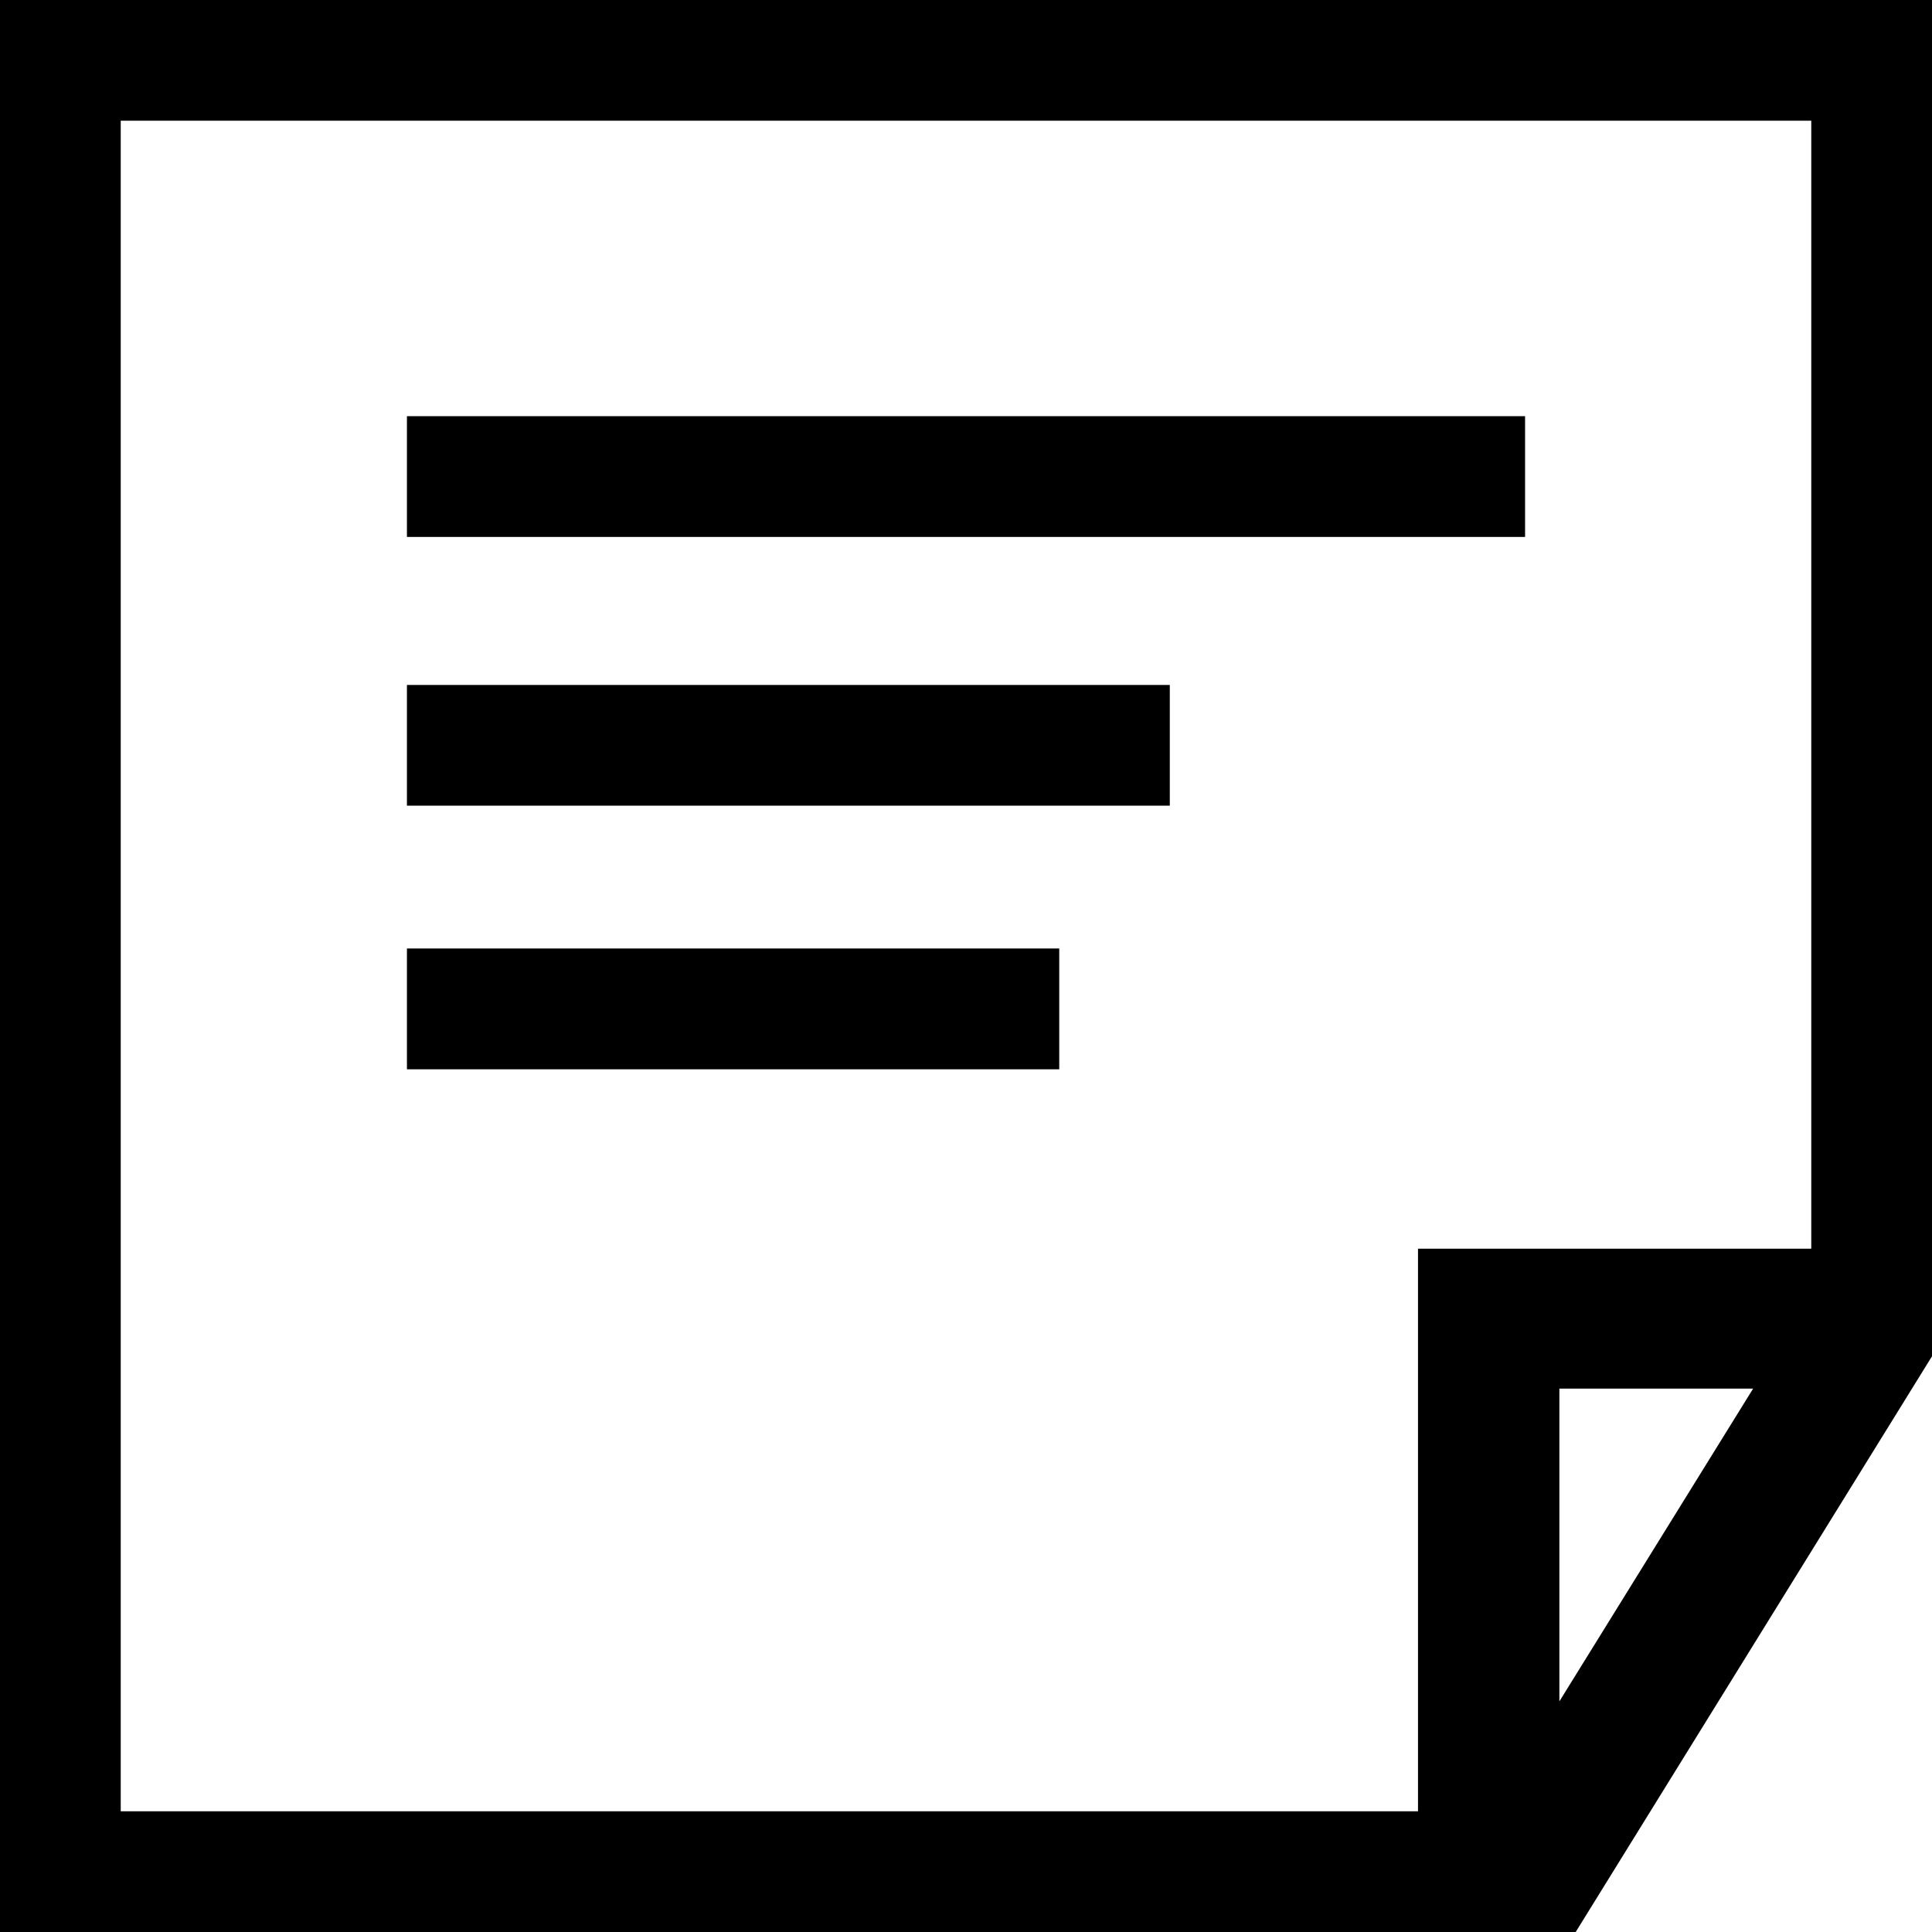
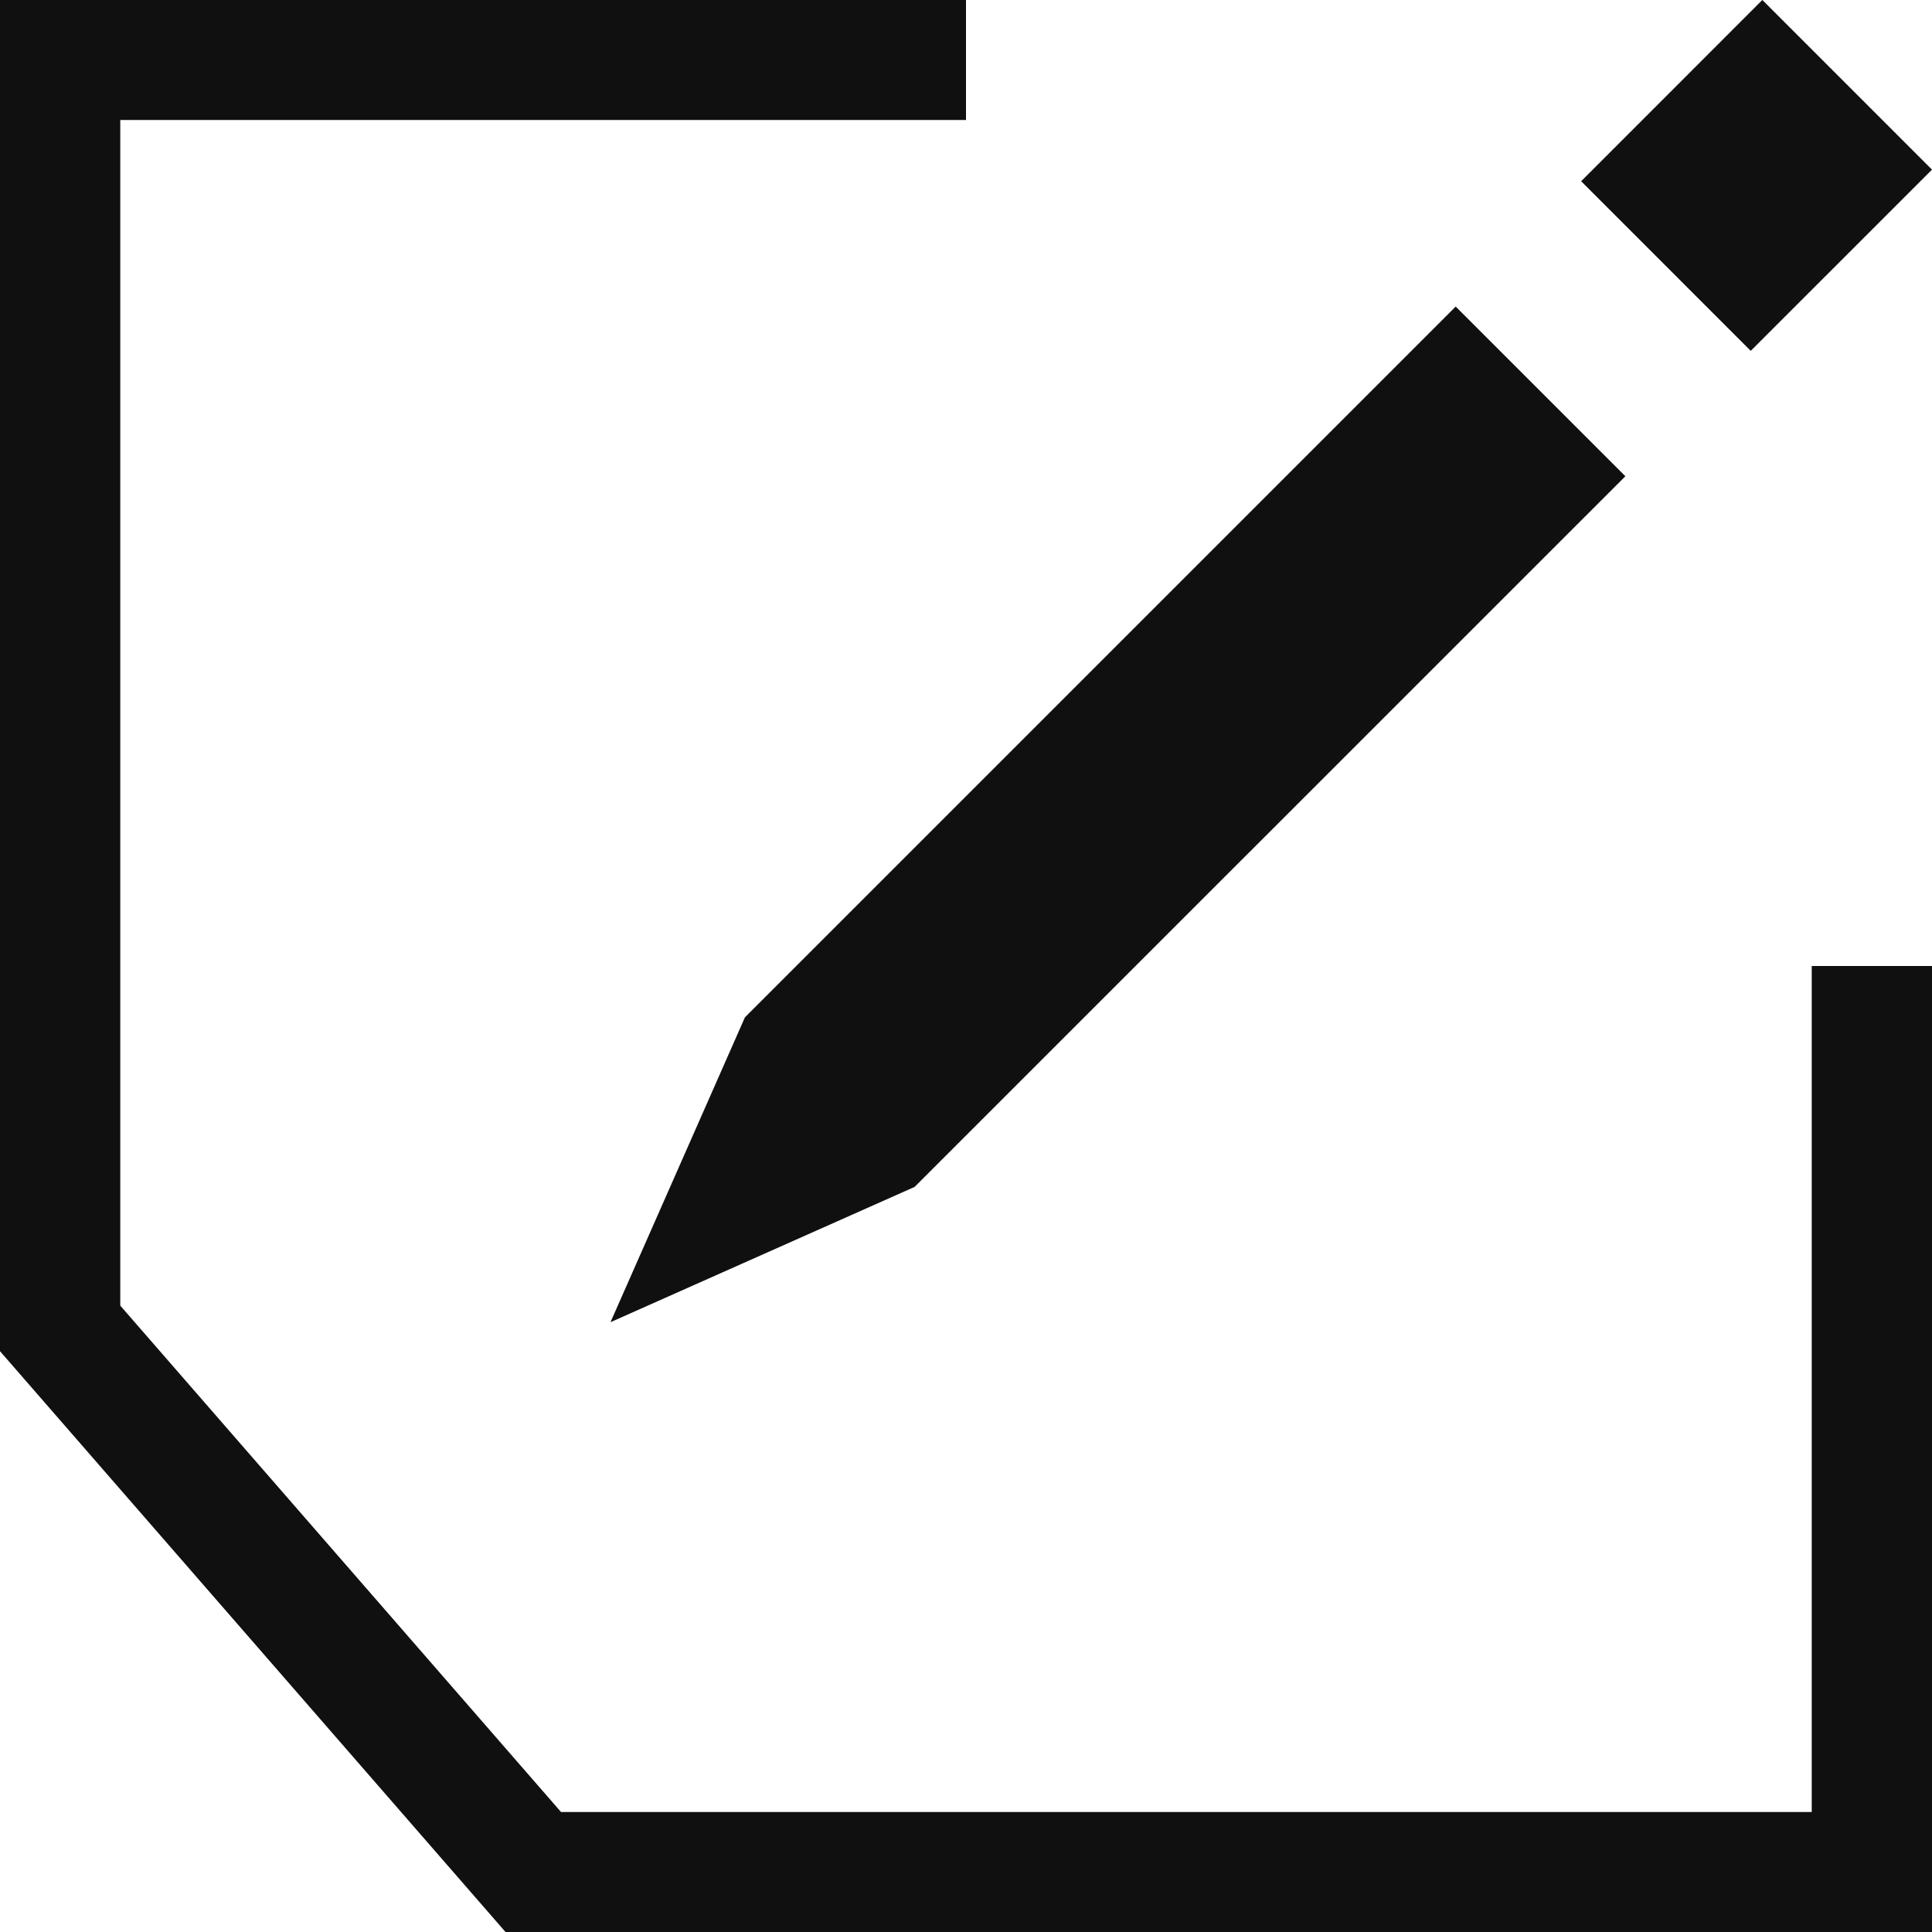
<svg xmlns="http://www.w3.org/2000/svg" xml:space="preserve" width="64px" height="64px" version="1.1" shape-rendering="geometricPrecision" text-rendering="geometricPrecision" image-rendering="optimizeQuality" fill-rule="evenodd" clip-rule="evenodd" viewBox="0 0 6400000 6400000">
  <g id="Warstwa_x0020_1">
-     <path fill="{color}" d="M0 0l6400000 0 0 4492851 -1180290 1907149 -5219710 0 0 -6400000zm1348009 1378718l3703982 0 0 400044 -3703982 0 0 -400044zm0 1763289l2160853 0 0 400163 -2160853 0 0 -400163zm0 -872963l2527117 0 0 399926 -2527117 0 0 -399926zm4459425 2330934l-641819 0 0 1036076 641819 -1036076zm-1110132 1400096l0 -1863566 1302772 0 0 -3736582 -5600148 0 0 5600148 4297376 0z" />
+     <g>
+       <path fill="#101010" d="M2022308 4379936l445400 -1009973 2354438 -2354439 562093 562094 -2354556 2354202 -1007375 448116zm1177692 -3982490l-2801609 118 0 3927450 1460096 1677540 4143122 -118 0 -2802436 399926 0 0 3200591 -4726239 236 -1676831 -1926638 0 -4474780 3201535 -236 0 398273zm2037781 202916l600244 -600480 561975 562093 -600480 600244 -561739 -561857z" />
+     </g>
  </g>
</svg>
